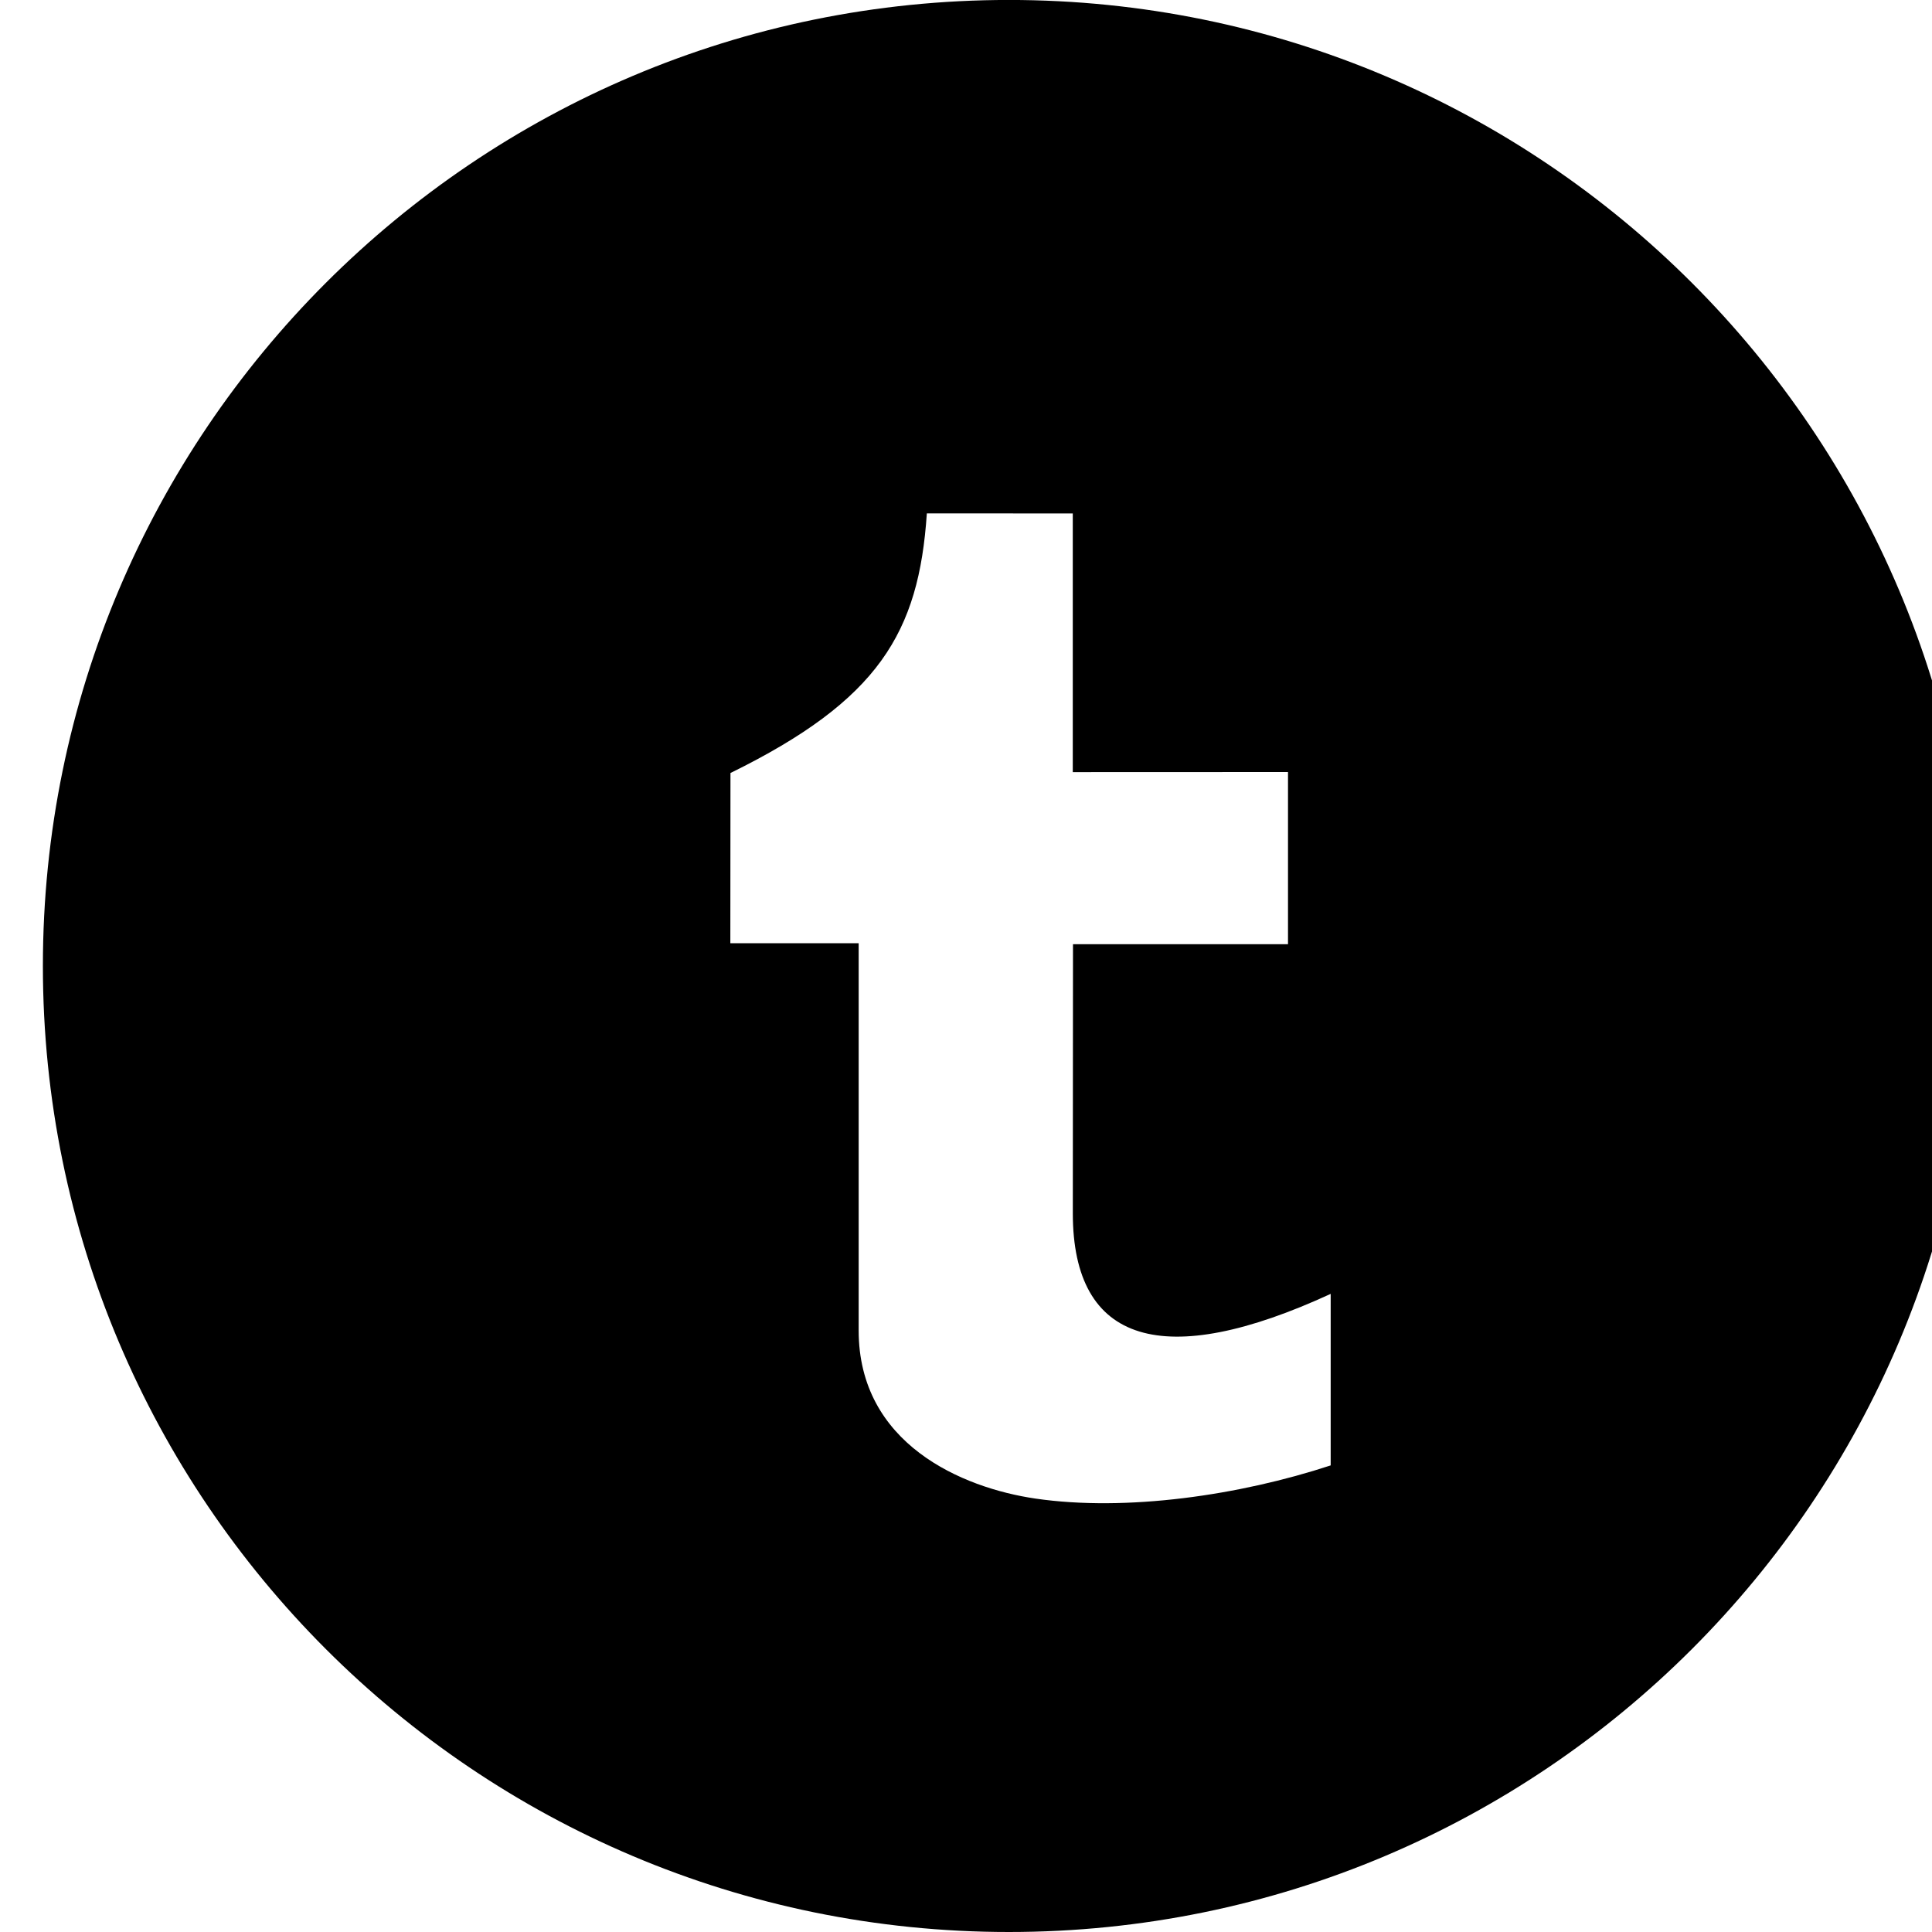
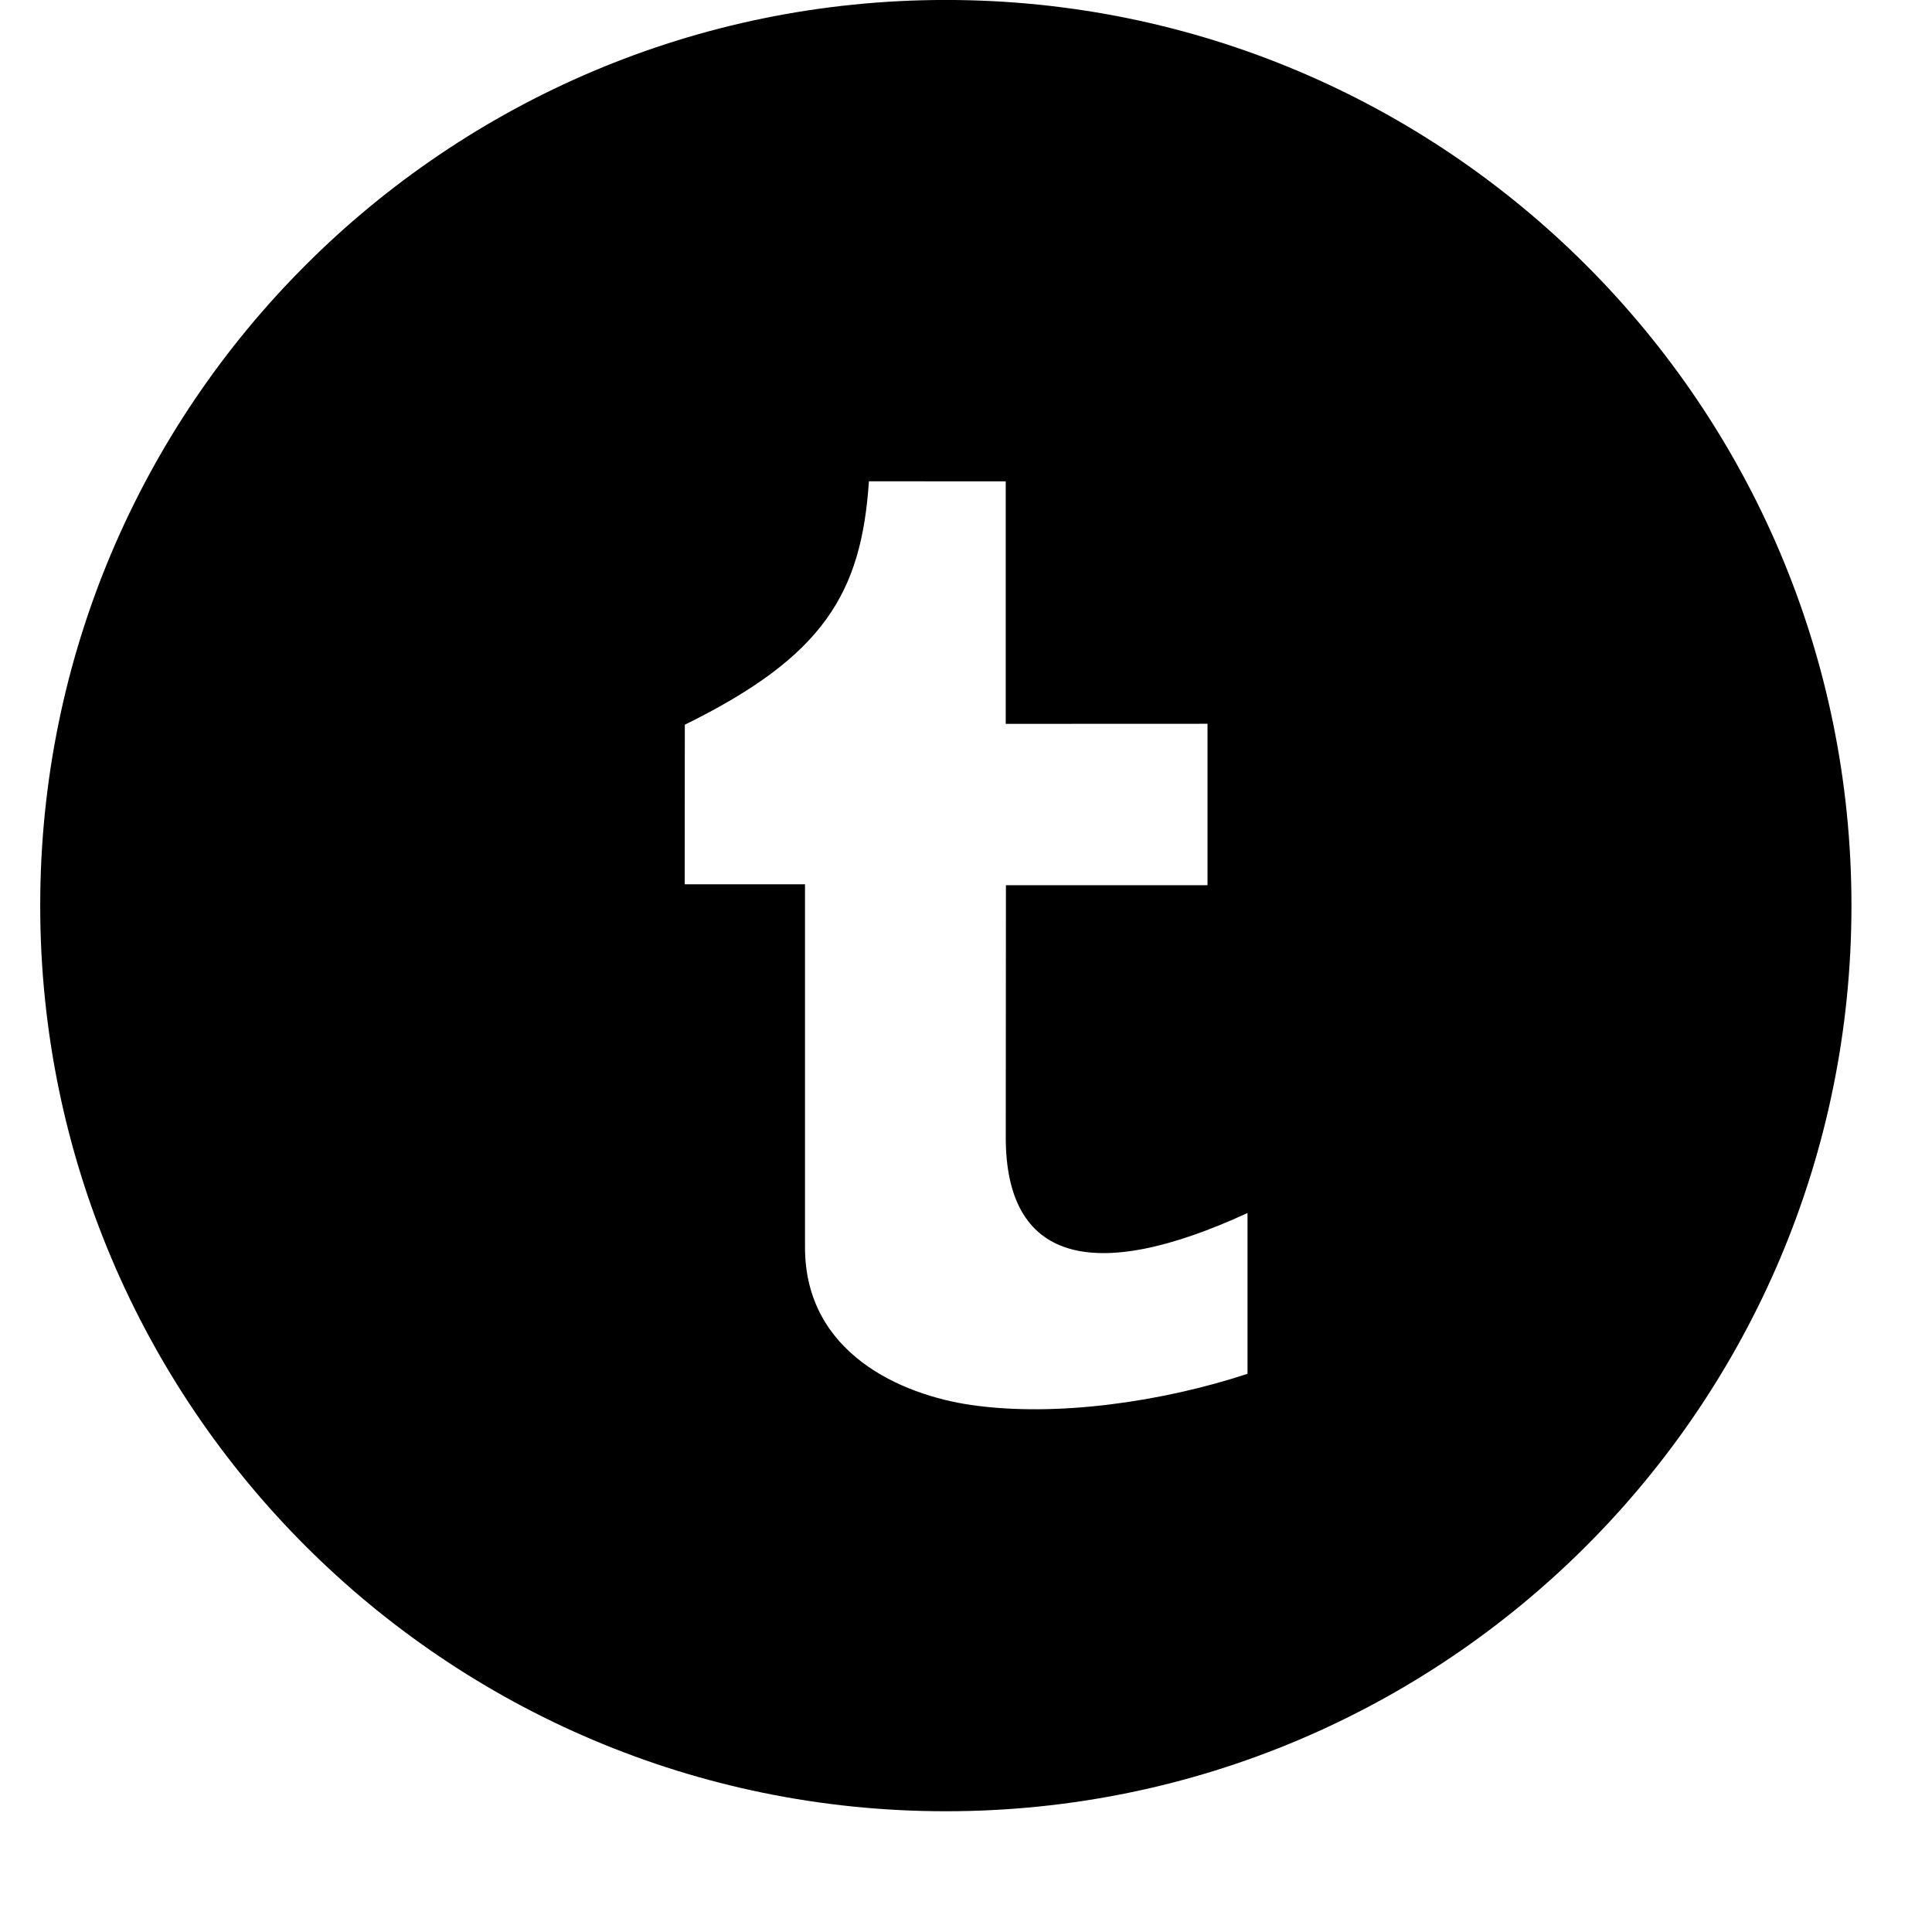
- <svg xmlns="http://www.w3.org/2000/svg" vievBox="0 0 48 48">
+ <svg xmlns="http://www.w3.org/2000/svg" viewBox="0 0 48 48">
  <path d="M23.499,45.000 C11.073,45.000 0.999,34.926 0.999,22.499 C0.999,10.073 11.073,-0.001 23.499,-0.001 C35.925,-0.001 45.999,10.073 45.999,22.499 C45.999,34.926 35.925,45.000 23.499,45.000 ZM30.994,30.137 C27.117,31.923 24.988,31.313 24.988,28.260 C24.988,26.670 24.992,21.993 24.992,21.993 L30.000,21.993 L30.000,17.982 L24.987,17.984 L24.987,11.959 C24.987,11.959 22.697,11.958 21.588,11.958 C21.402,14.736 20.468,16.308 17.014,18.005 C17.014,19.134 17.011,21.970 17.011,21.970 L20.000,21.970 C20.000,21.970 20.000,29.655 20.000,30.989 C20.000,33.630 22.408,34.655 24.119,34.905 C26.237,35.214 28.874,34.829 30.994,34.132 C30.994,32.886 30.994,31.757 30.994,30.137 Z" />
</svg>
